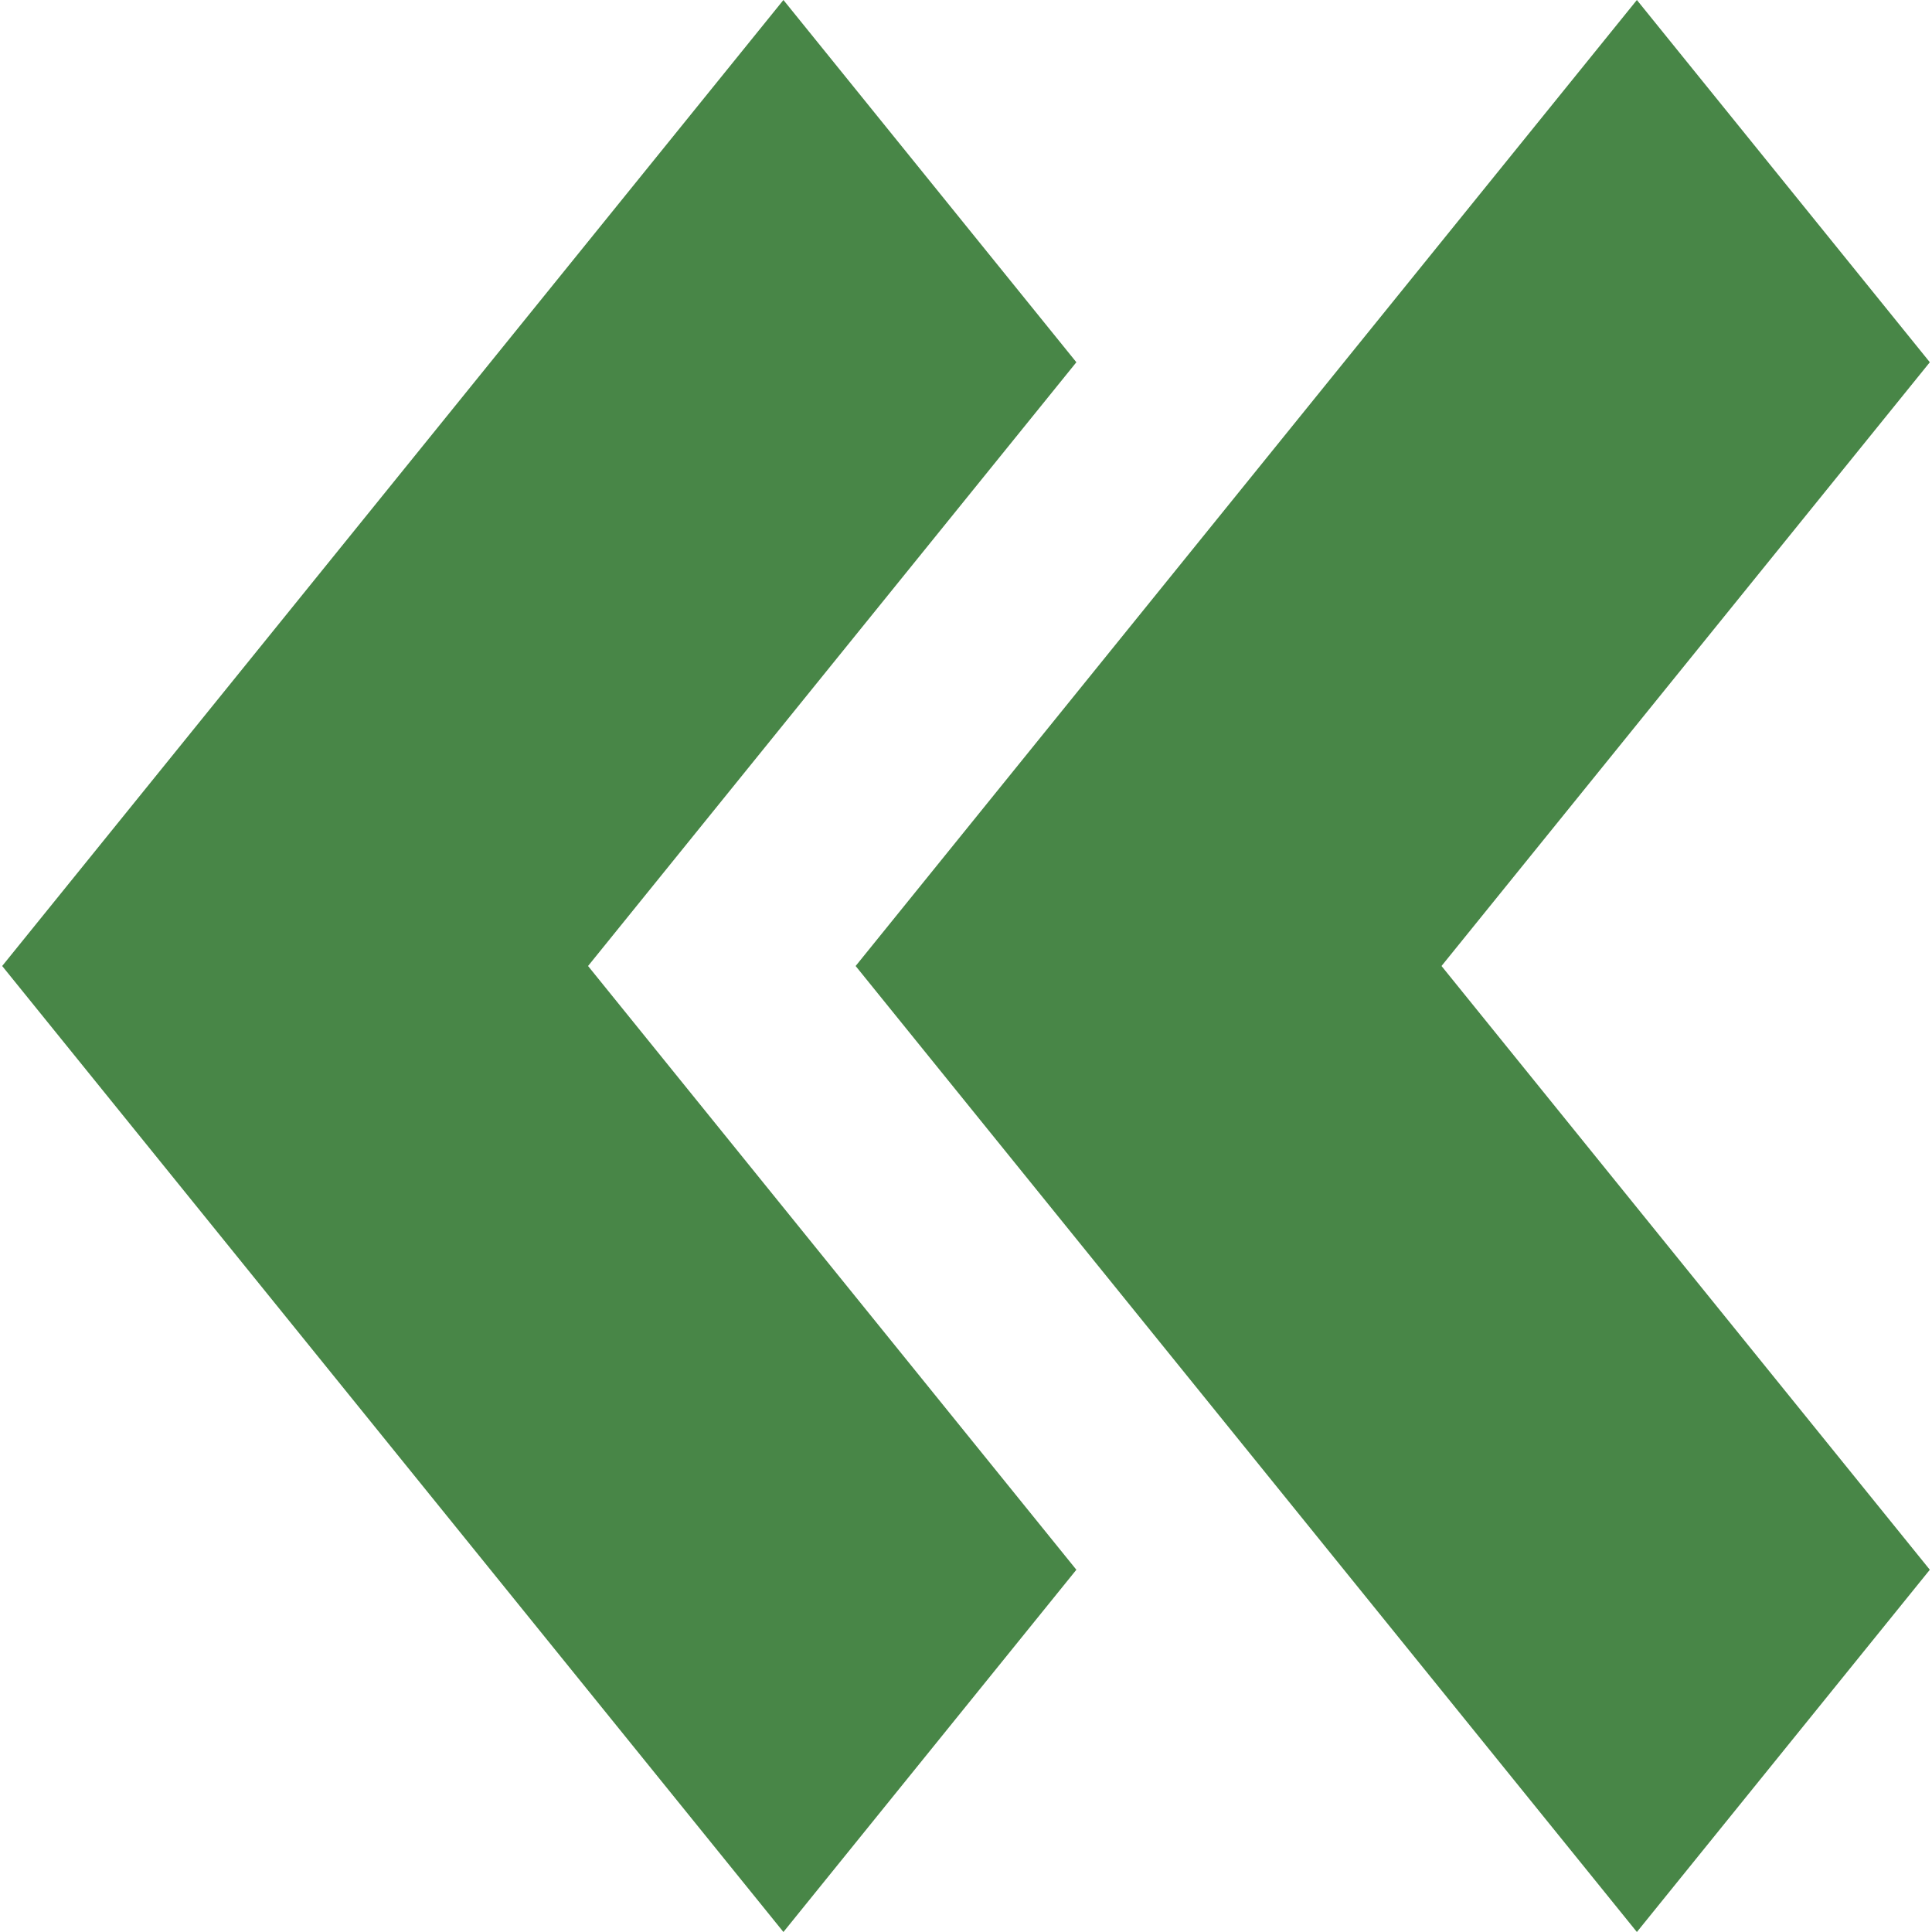
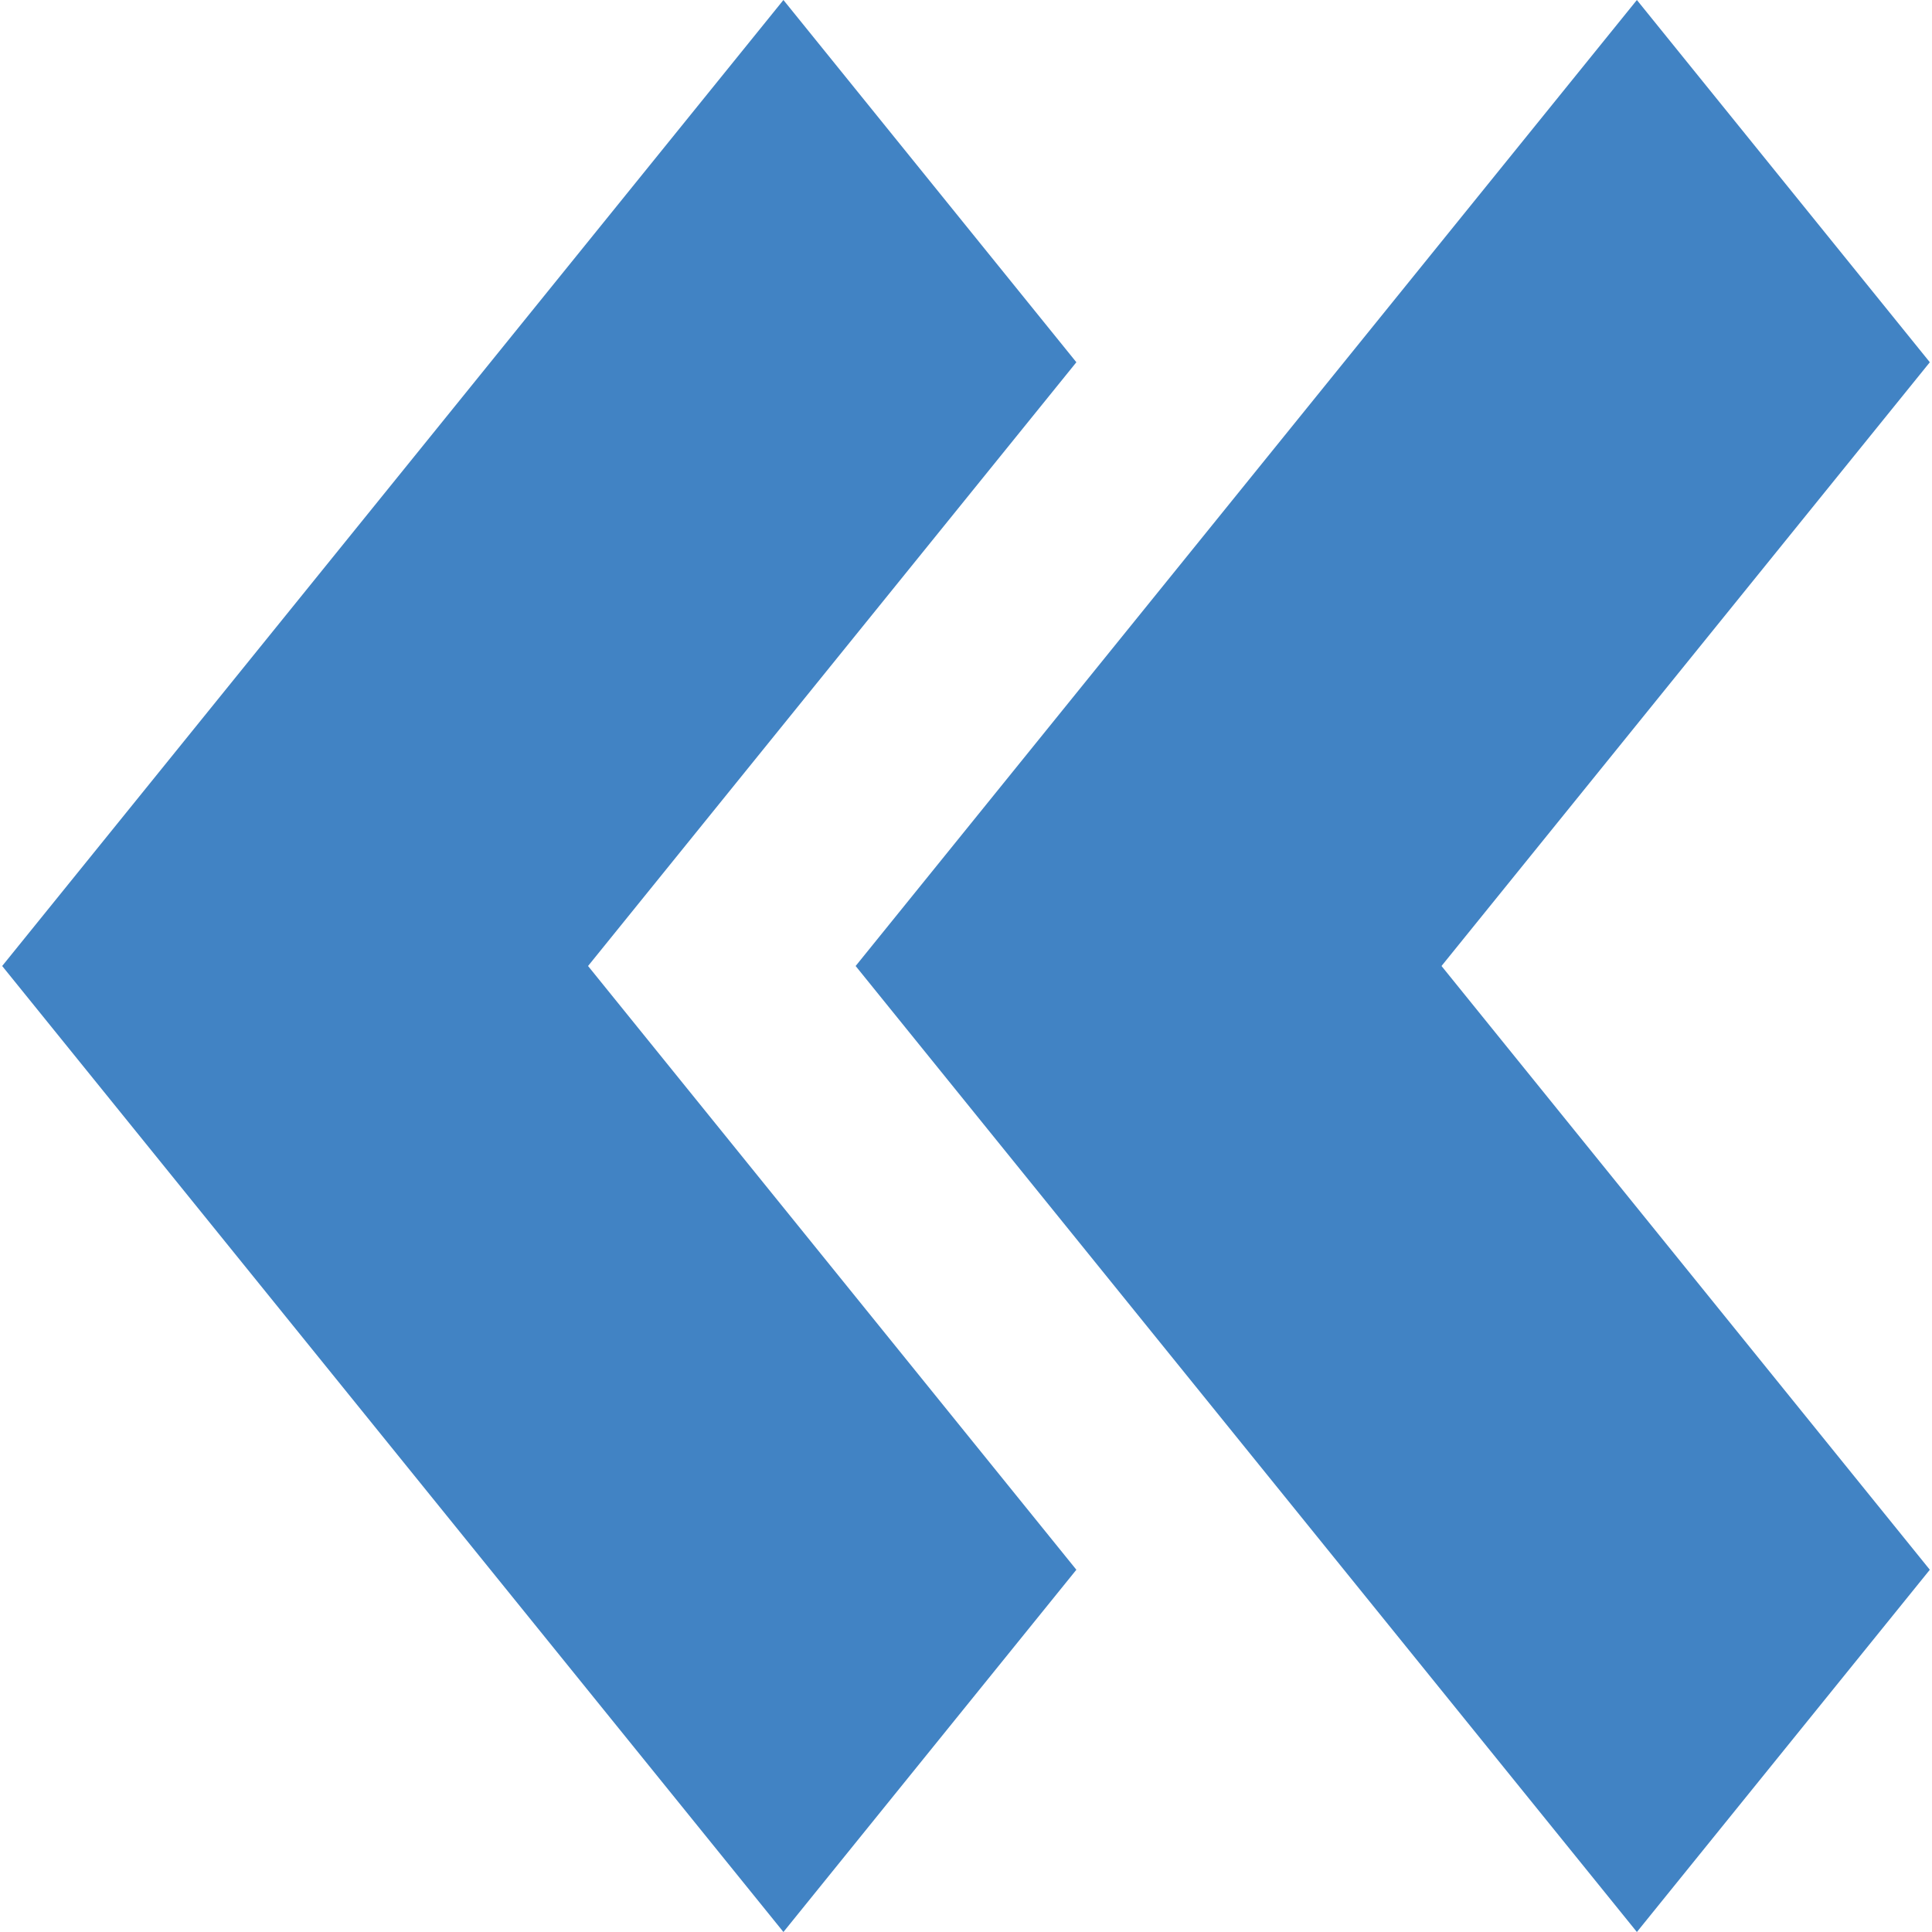
<svg xmlns="http://www.w3.org/2000/svg" width="8" height="8" viewBox="0 0 8 8" id="svg4195" version="1.1">
  <defs id="defs4201" />
-   <path d="M 6.778,-2.0344827e-8 3.543,4 6.778,8 7.991,6.5 5.969,4 7.991,1.5 6.778,-2.0344827e-8 Z" id="path4197-3" style="fill:#488647;fill-opacity:1" />
-   <path d="M 3.244,0 0.009,4 3.244,8 4.457,6.5 2.435,4 4.457,1.5 3.244,0 Z" id="path4197-3-6" style="fill:#488647;fill-opacity:1" />
+   <path d="M 6.778,-2.0344827e-8 3.543,4 6.778,8 7.991,6.5 5.969,4 7.991,1.5 6.778,-2.0344827e-8 Z" id="path4197-3" style="fill:#4183c4;fill-opacity:1" />
+   <path d="M 3.244,0 0.009,4 3.244,8 4.457,6.5 2.435,4 4.457,1.5 3.244,0 Z" id="path4197-3-6" style="fill:#4183c4;fill-opacity:1" />
</svg>
